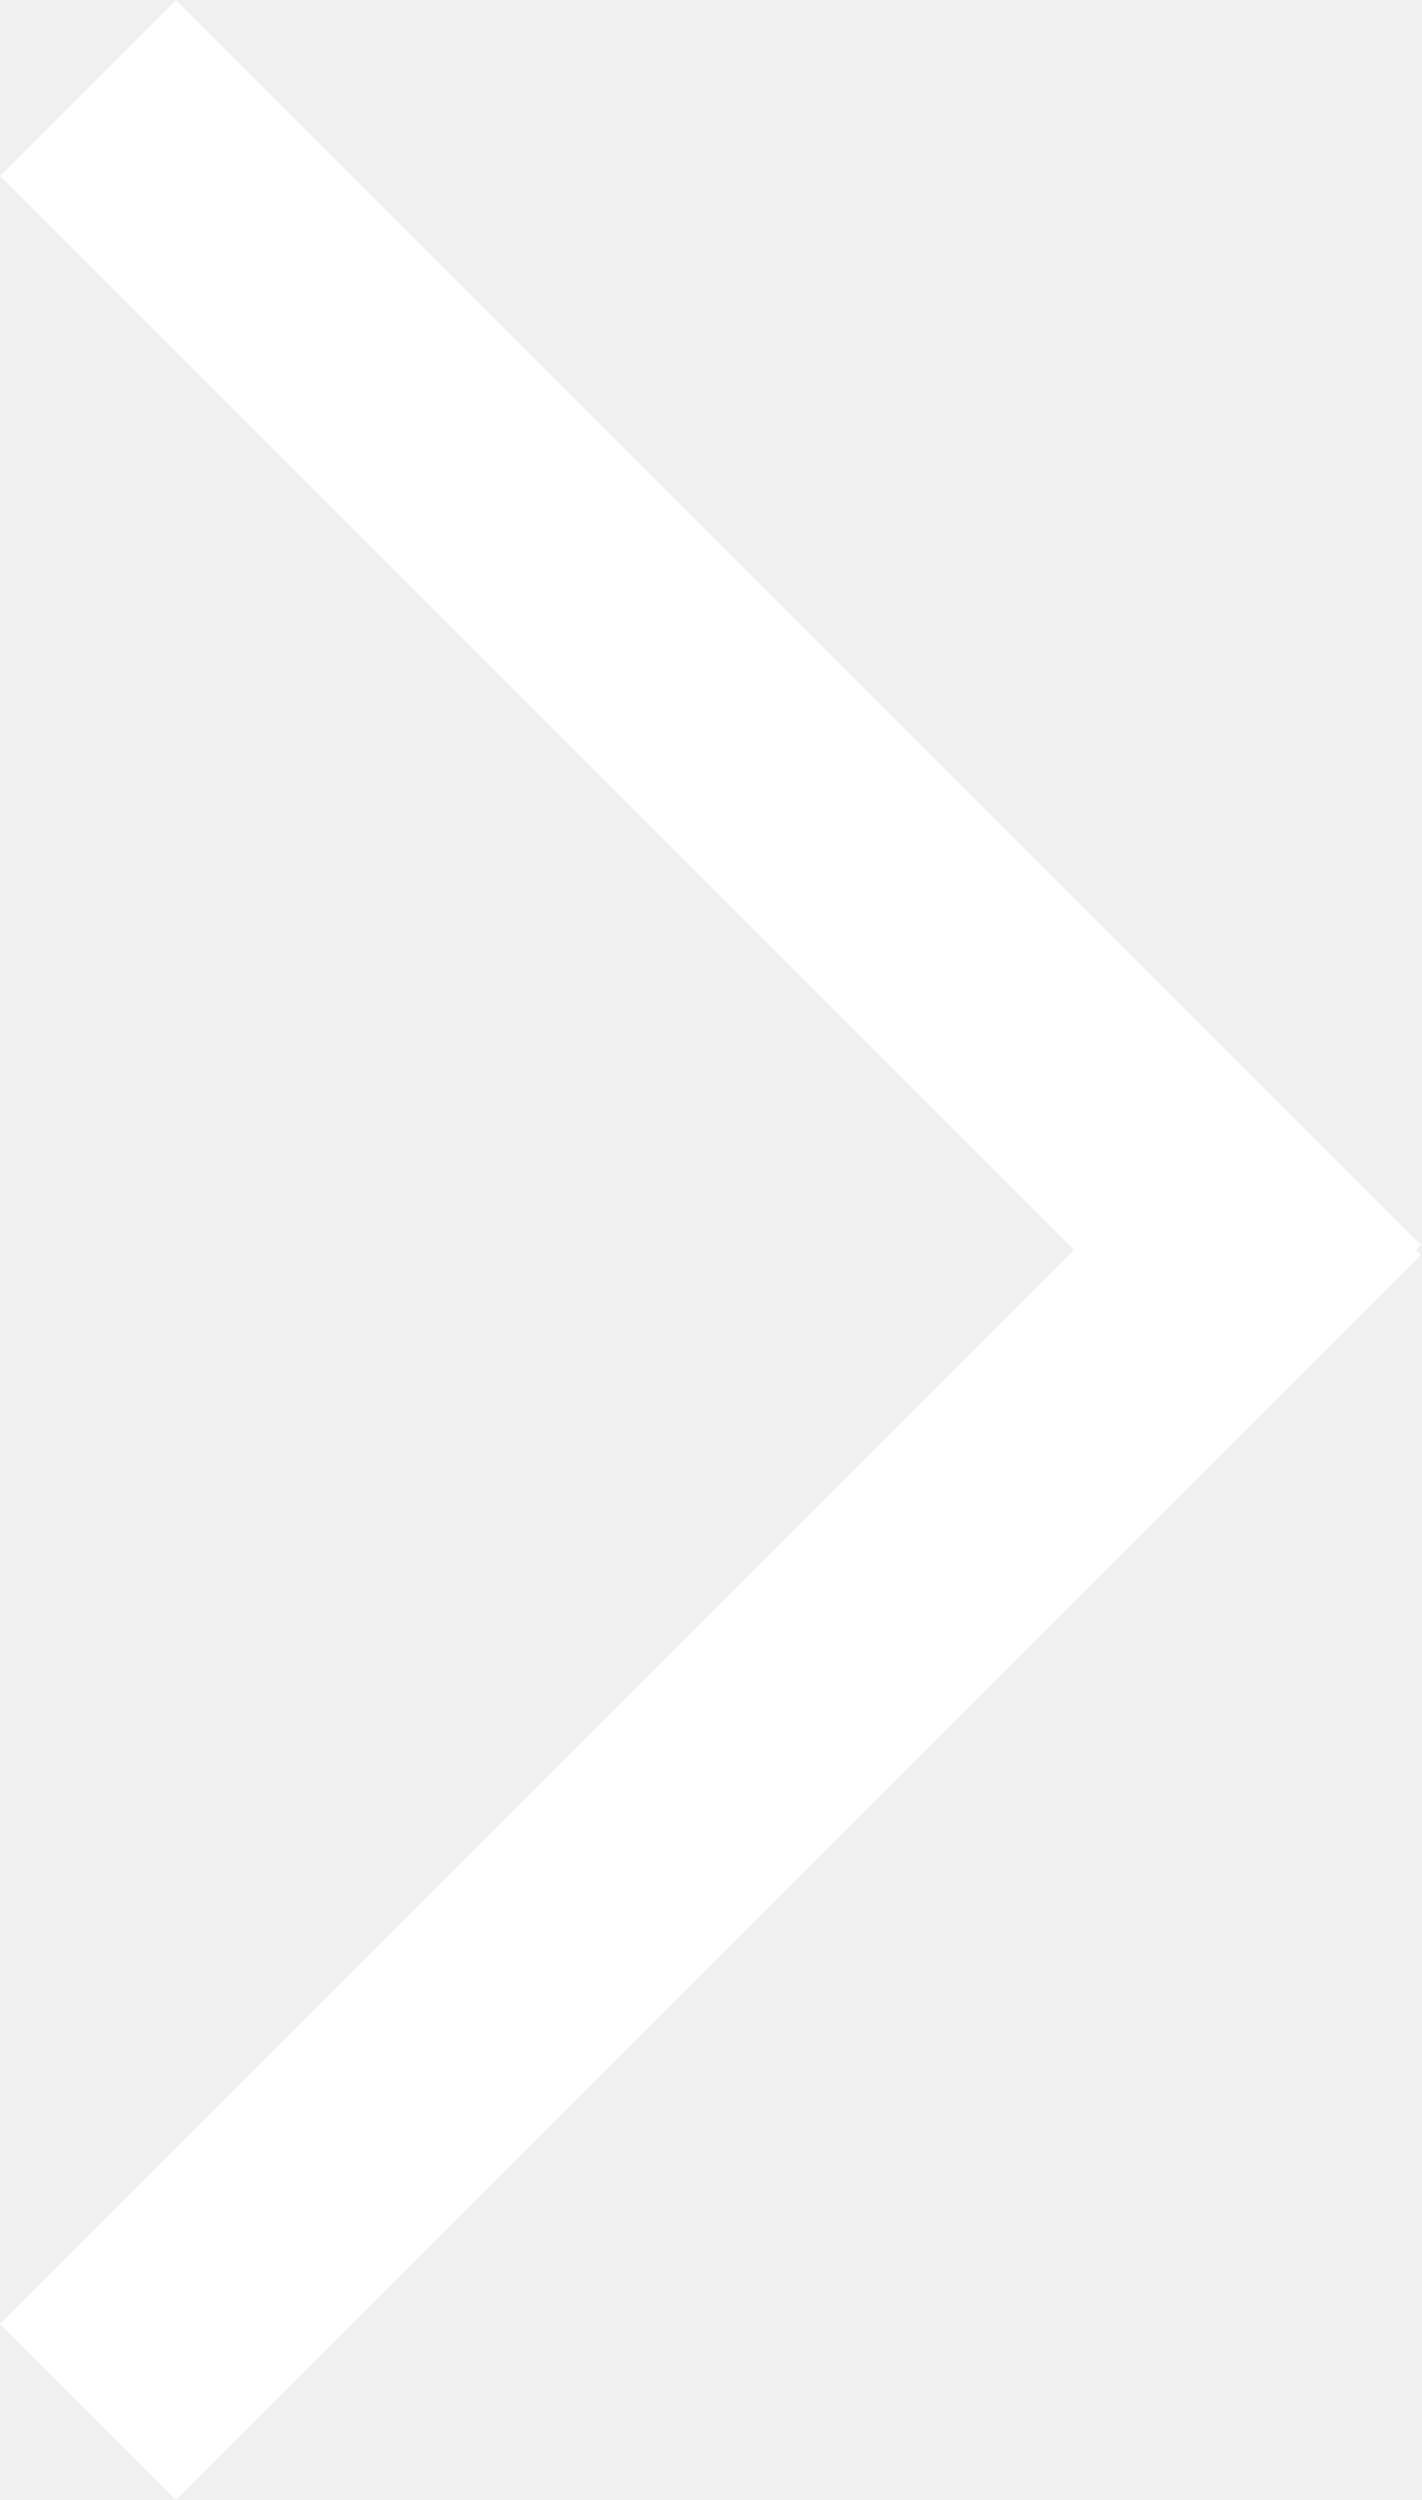
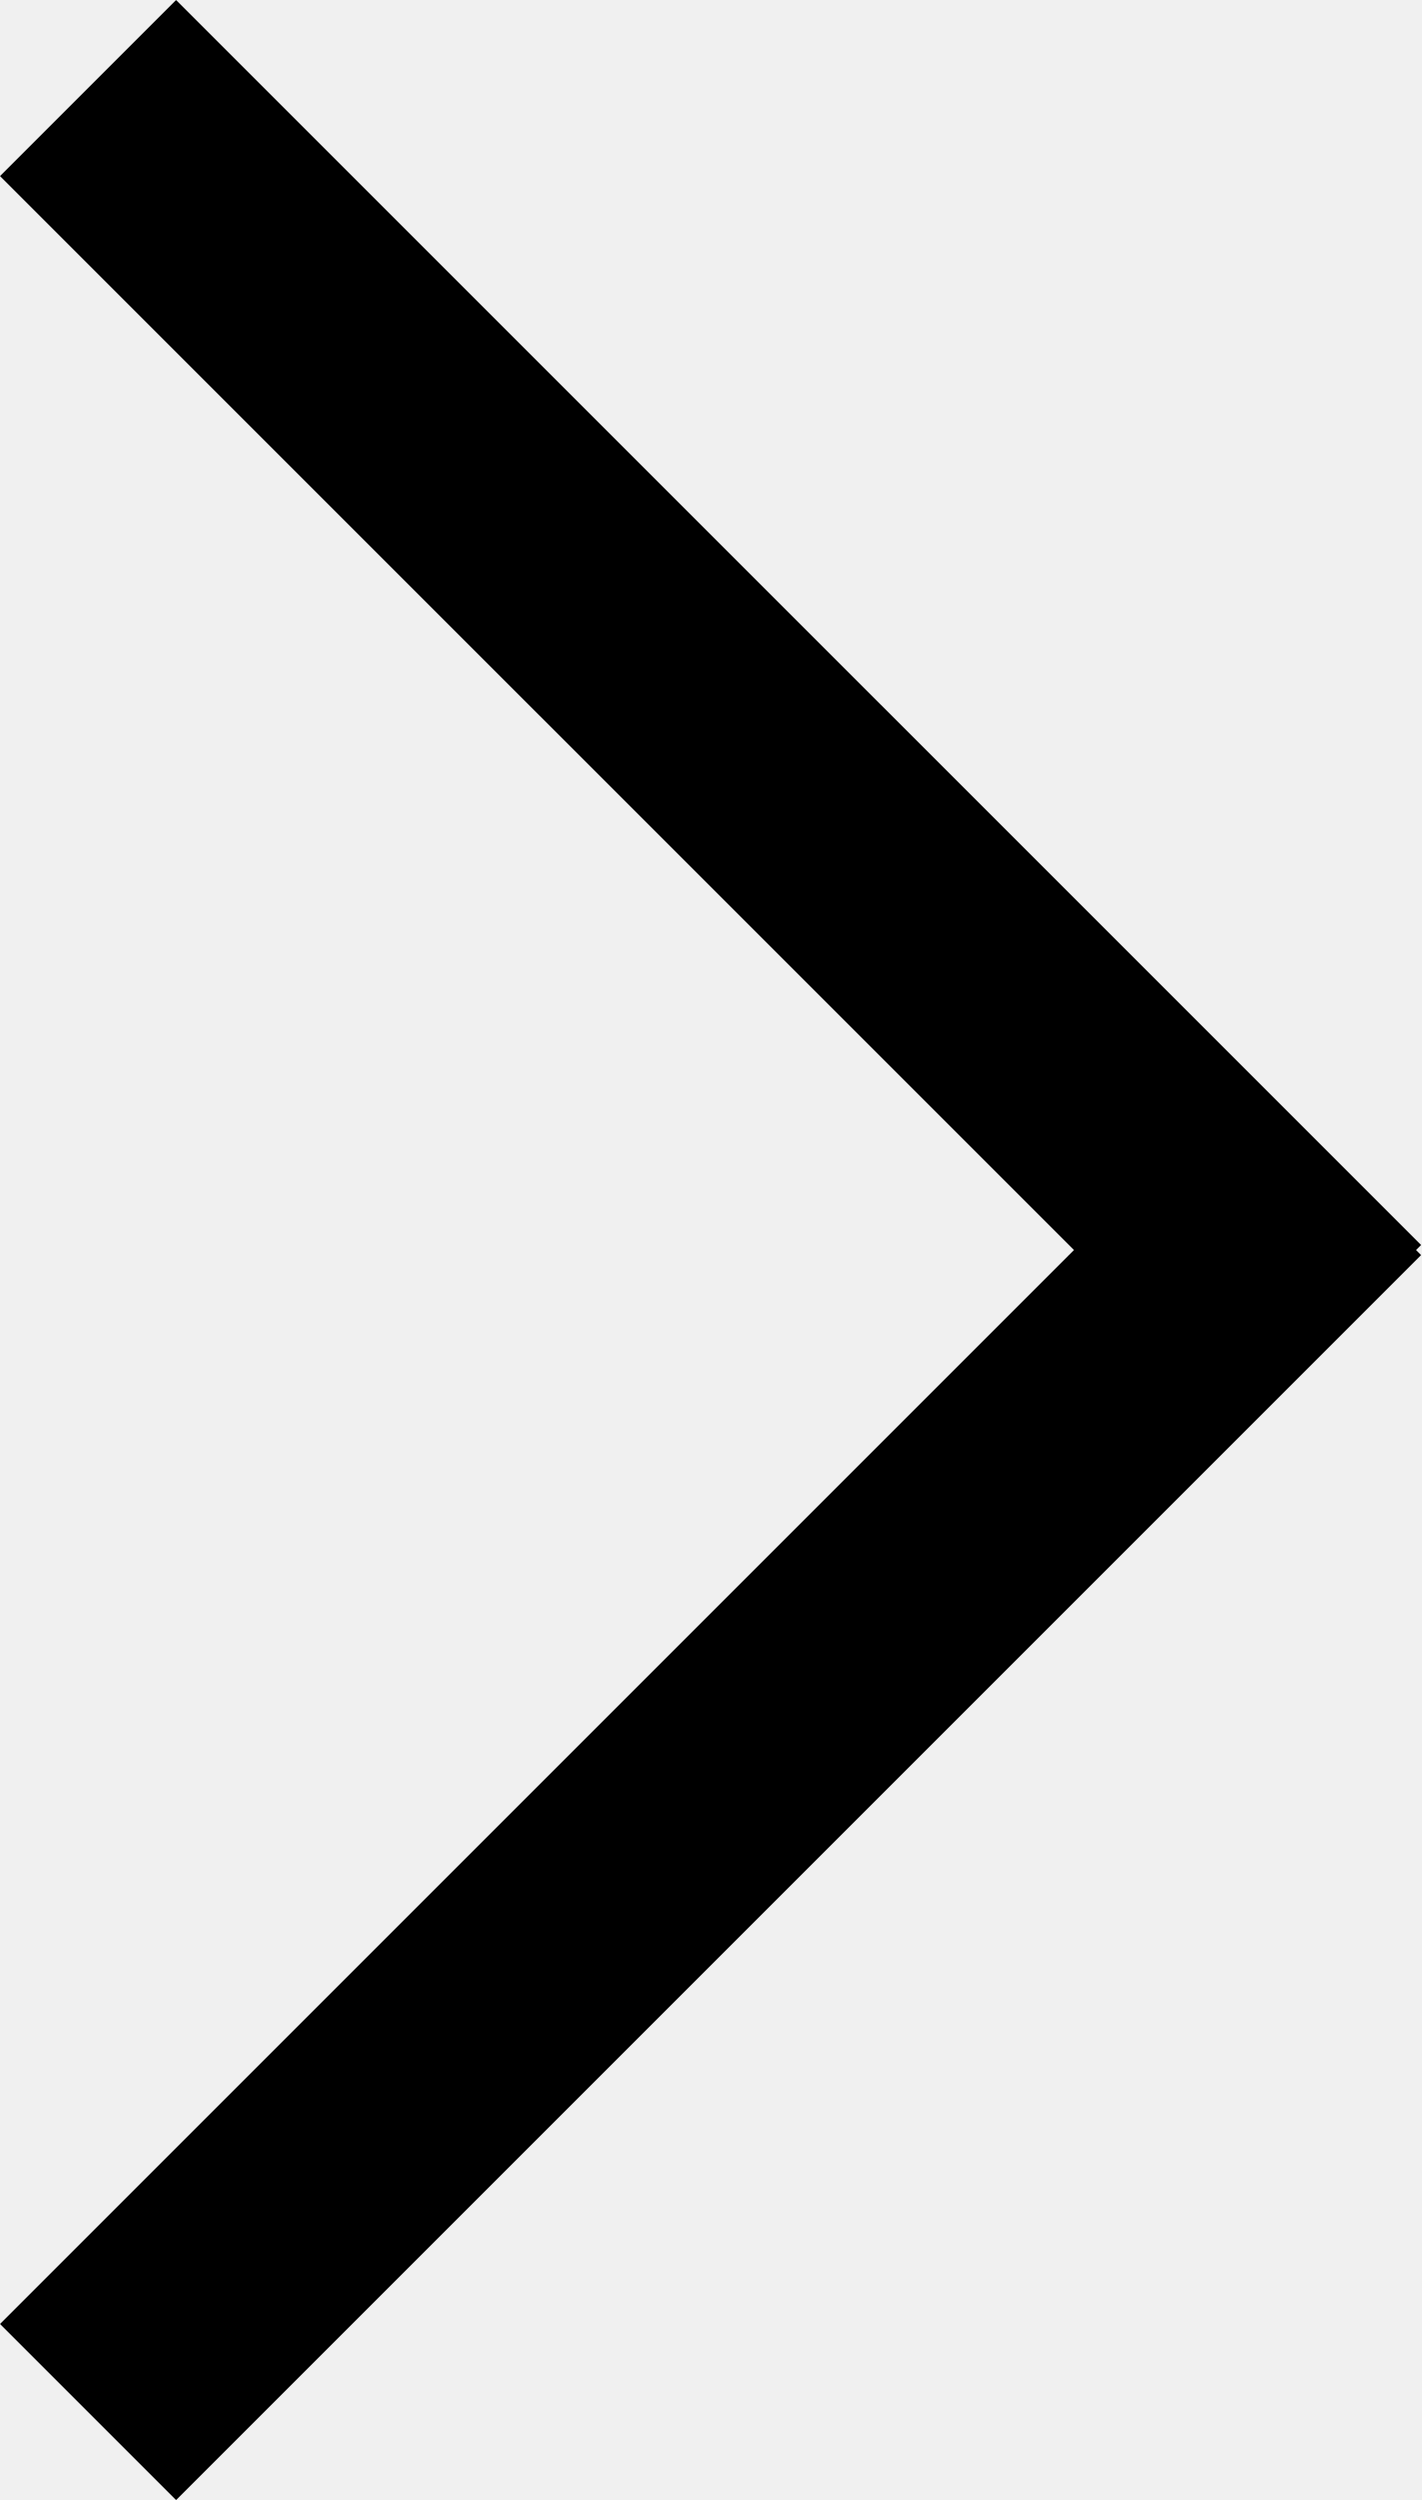
<svg xmlns="http://www.w3.org/2000/svg" width="17.121" height="30.121" viewBox="0 0 17.121 30.121">
  <defs>
    <style>
      .cls-1 {
        fill: none;
-         stroke: #fff;
+         stroke: #000;
        stroke-width: 3px;
      }
    </style>
  </defs>
  <g id="그룹_1" data-name="그룹 1" transform="translate(-805.439 -371.439)">
    <line id="선_1" data-name="선 1" class="cls-1" x2="15" y2="15" transform="translate(806.5 372.5)" />
    <line id="선_3" data-name="선 3" class="cls-1" y1="15" x2="15" transform="translate(806.5 385.5)" />
  </g>
</svg>
